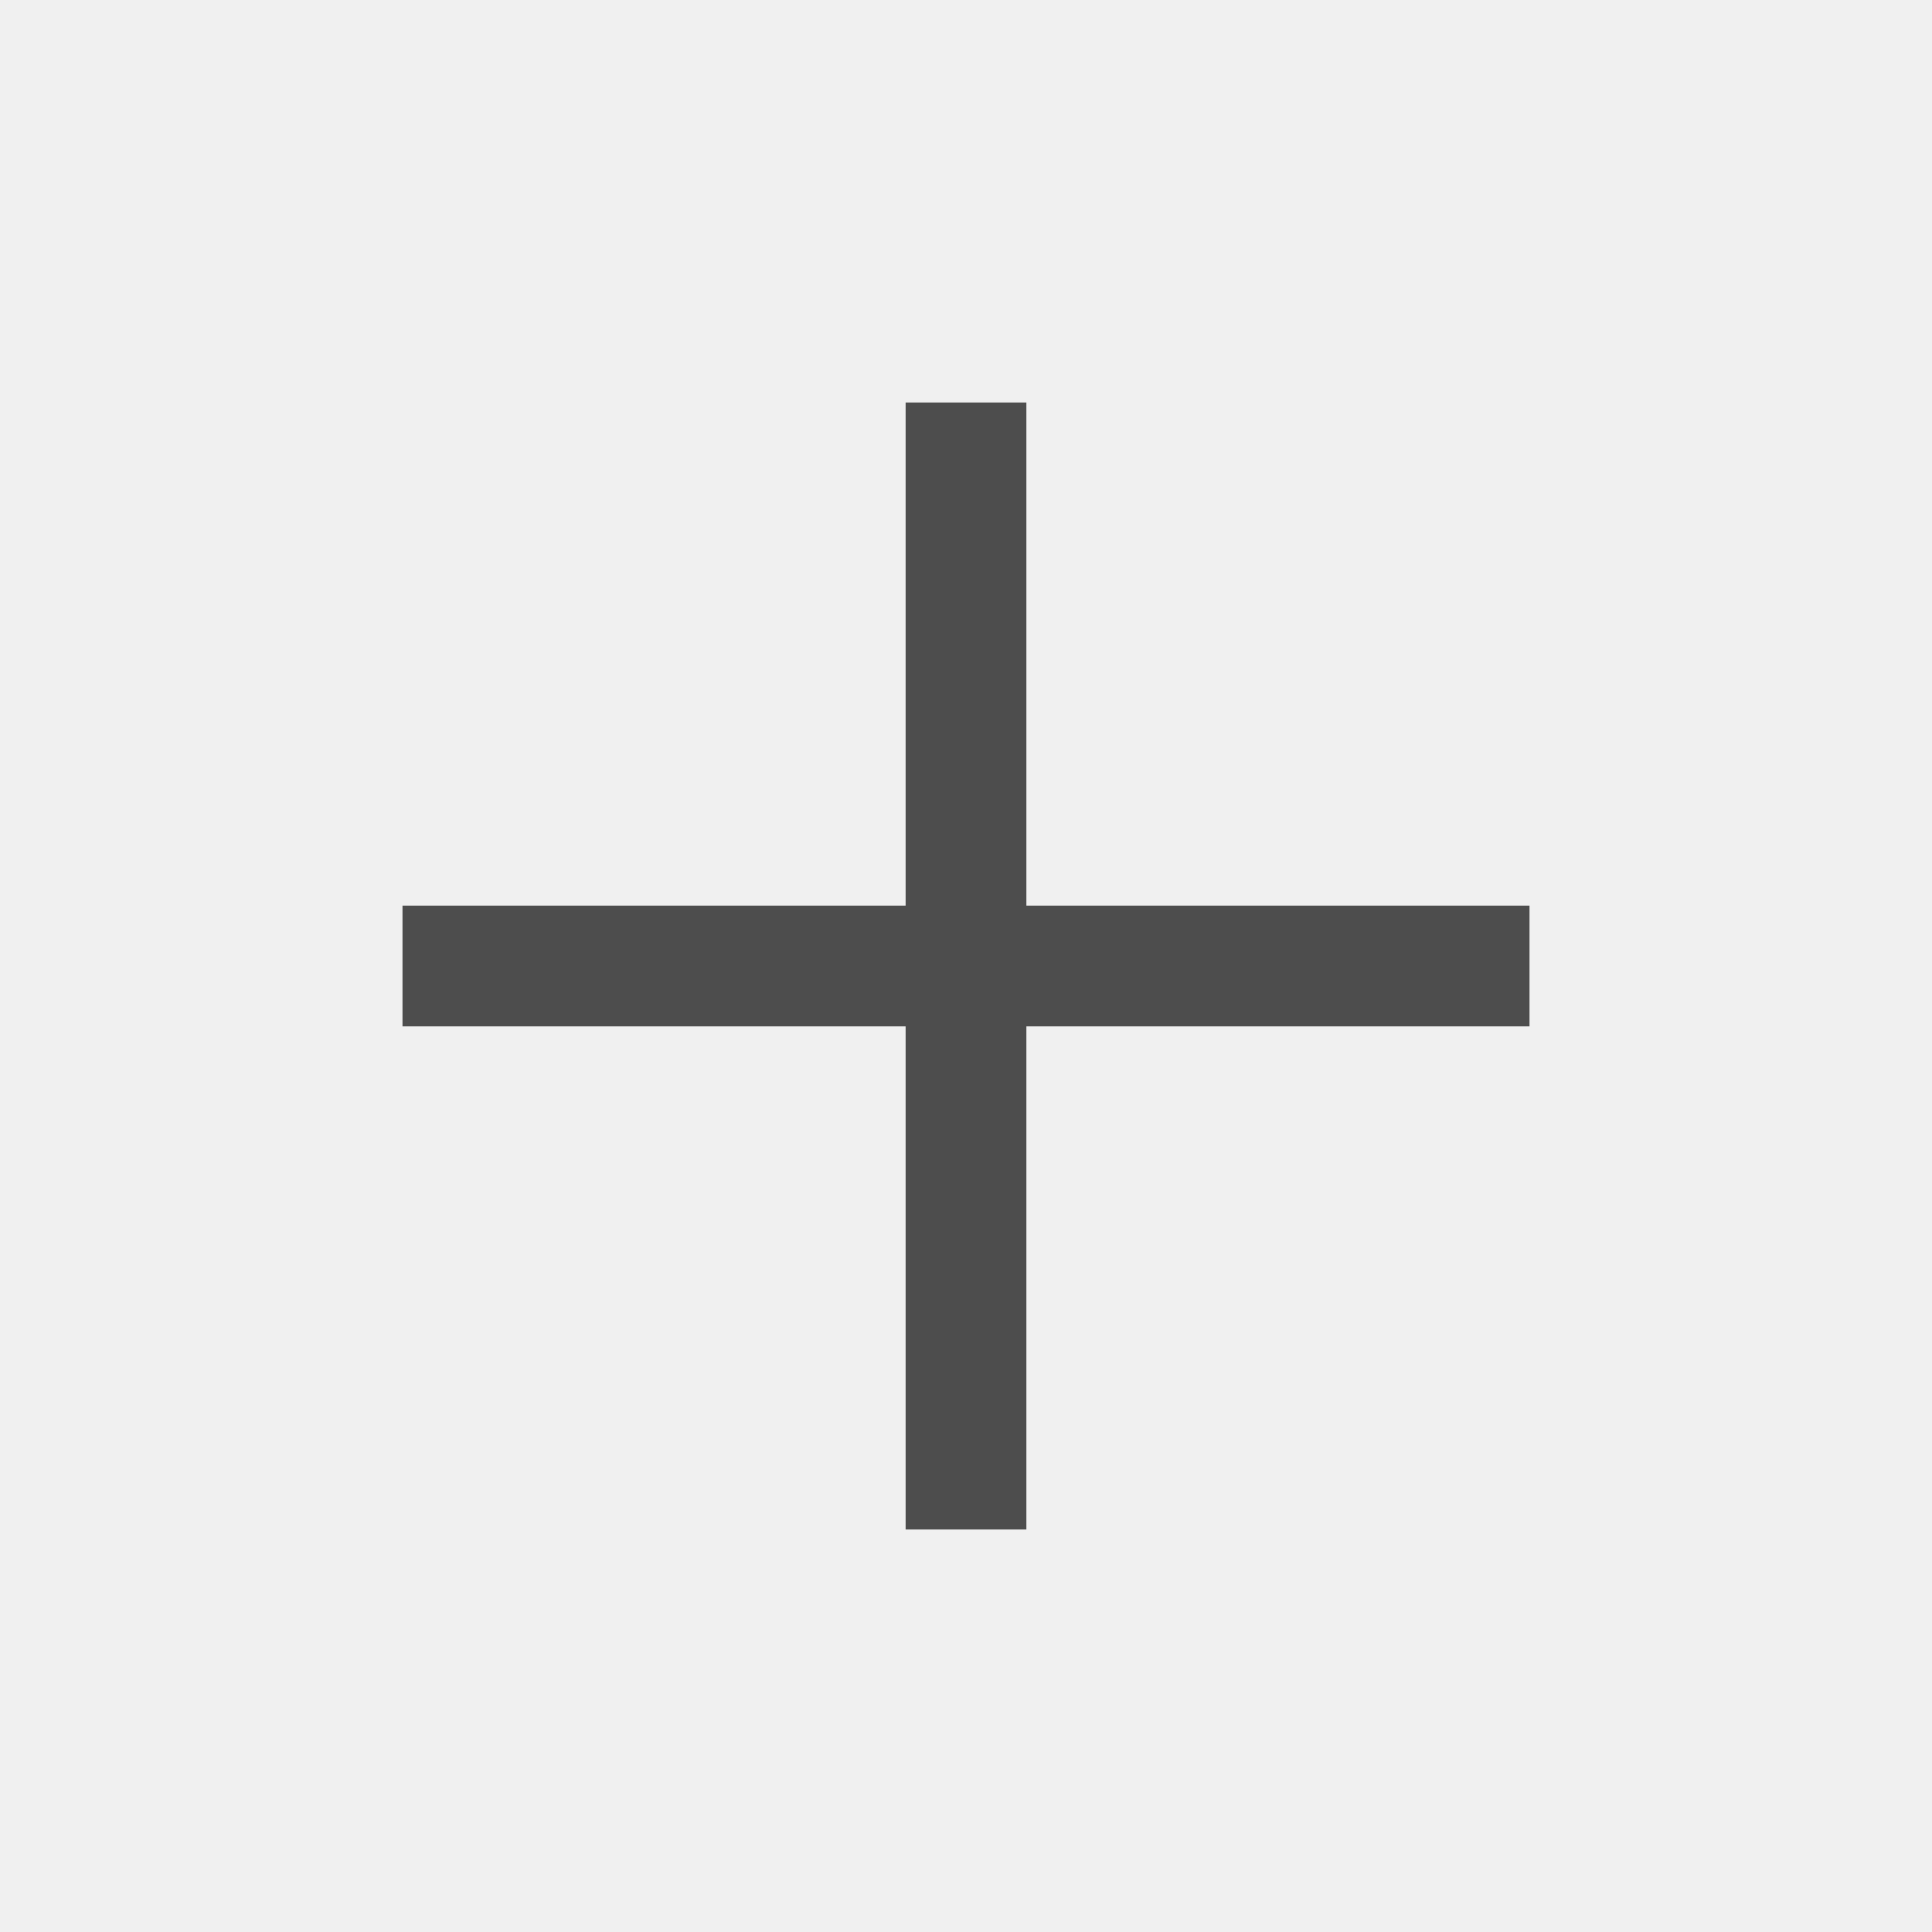
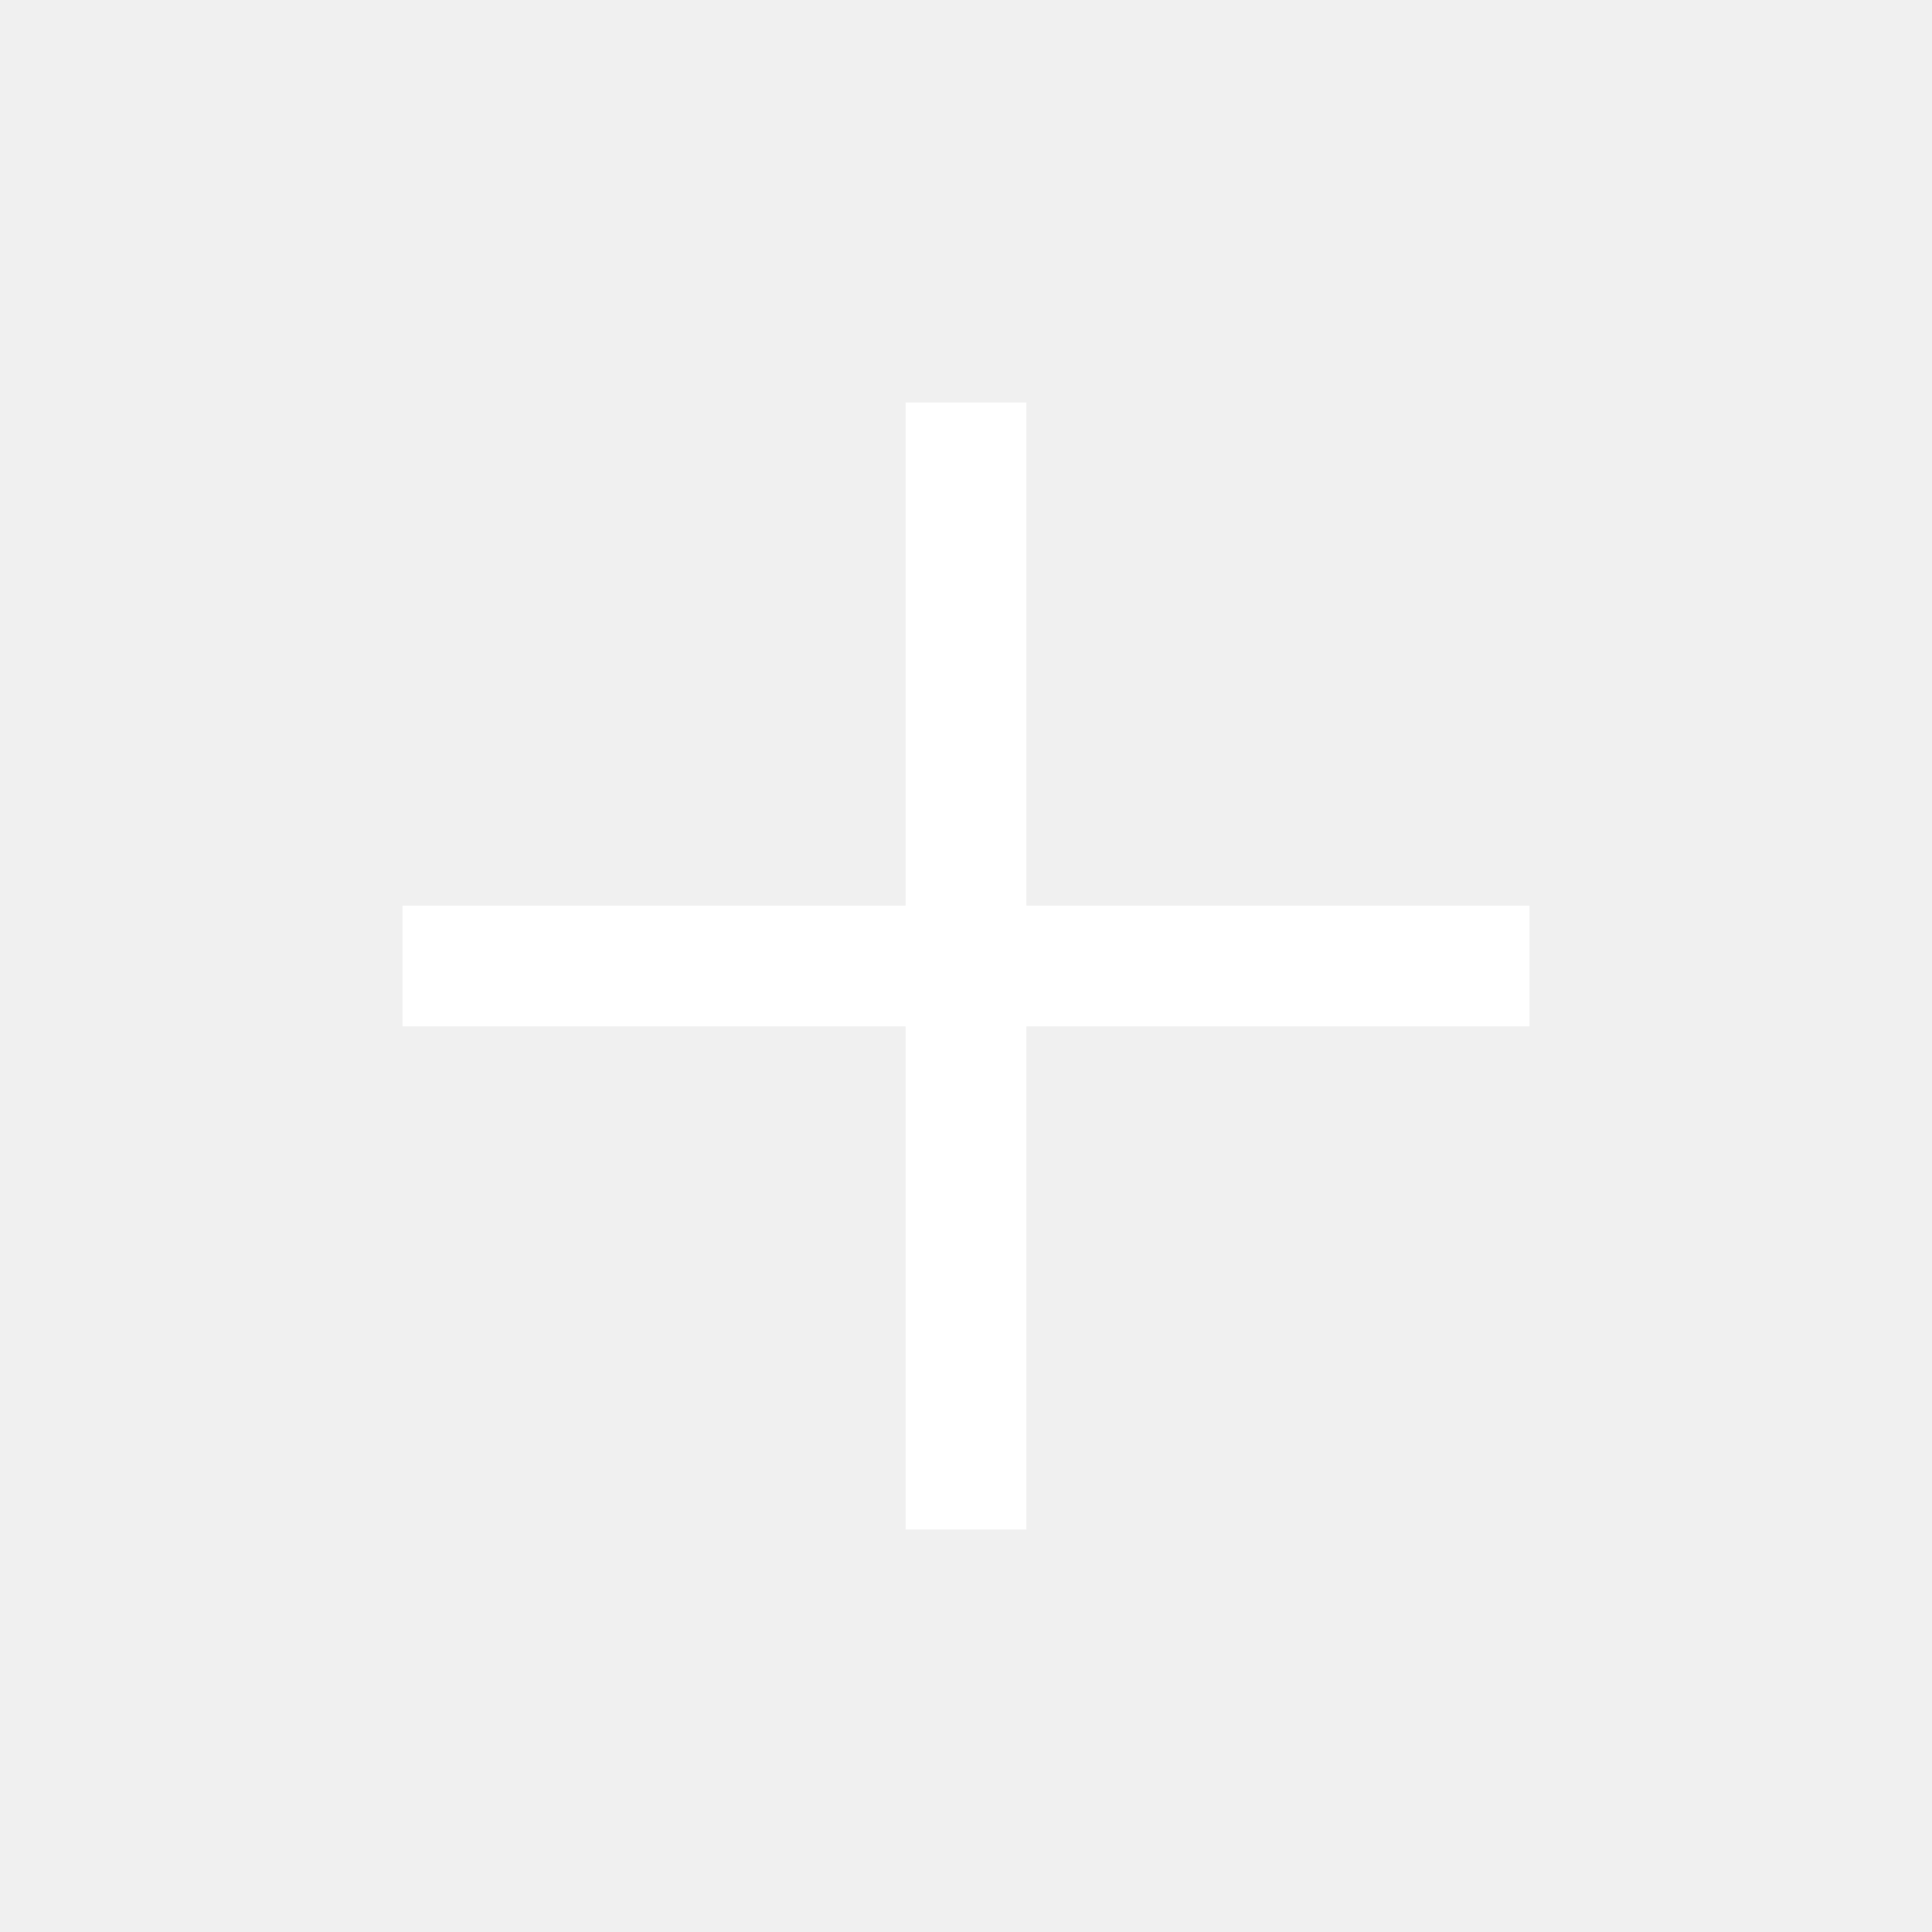
<svg xmlns="http://www.w3.org/2000/svg" width="42px" height="42px" viewBox="0 0 24 24" version="1.1">
  <g id="surface1">
-     <path style=" stroke:none;fill-rule:nonzero;fill:#4D4D4D;fill-opacity:1;" d="M 11.25 19 L 11.25 12.75 L 5 12.75 L 5 11.25 L 11.25 11.25 L 11.25 5 L 12.75 5 L 12.75 11.25 L 19 11.25 L 19 12.75 L 12.75 12.75 L 12.75 19 Z M 11.25 19 " />
+     <path style=" stroke:none;fill-rule:nonzero;fill:white;fill-opacity:1;" d="M 11.25 19 L 11.25 12.75 L 5 12.75 L 5 11.25 L 11.25 11.25 L 11.25 5 L 12.75 5 L 12.75 11.25 L 19 11.25 L 19 12.75 L 12.75 12.75 L 12.75 19 Z M 11.25 19 " />
  </g>
</svg>
